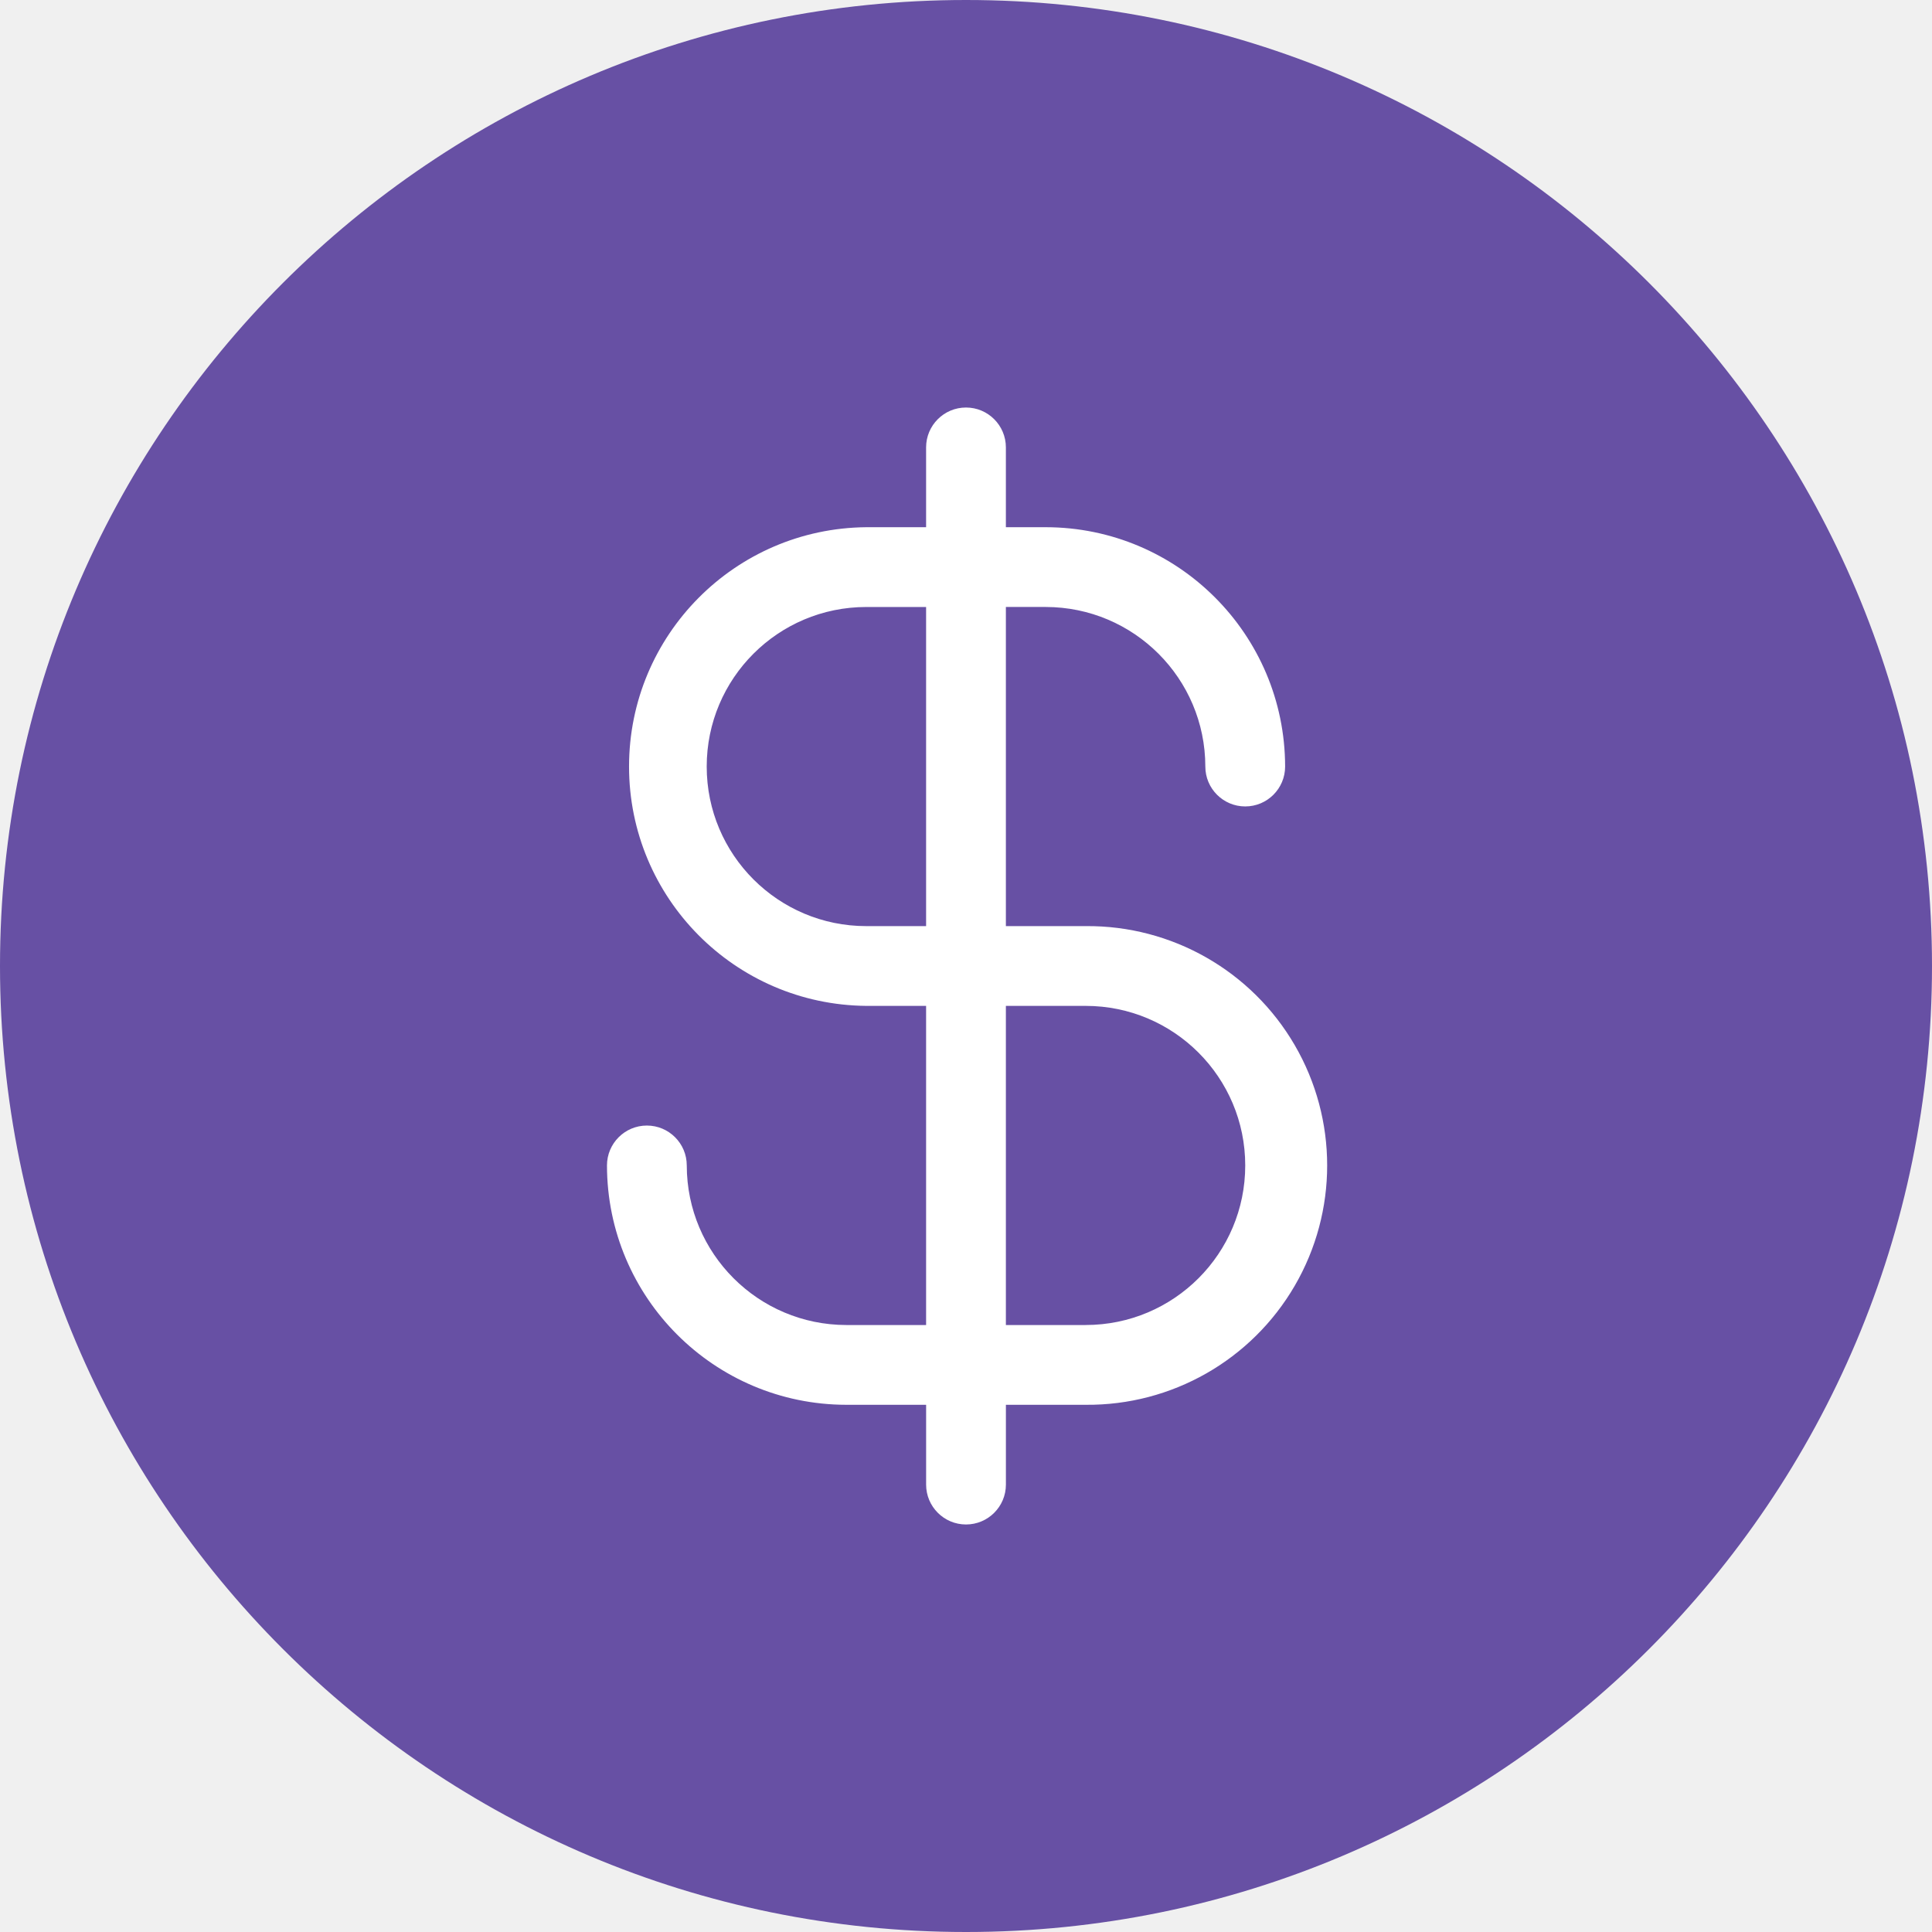
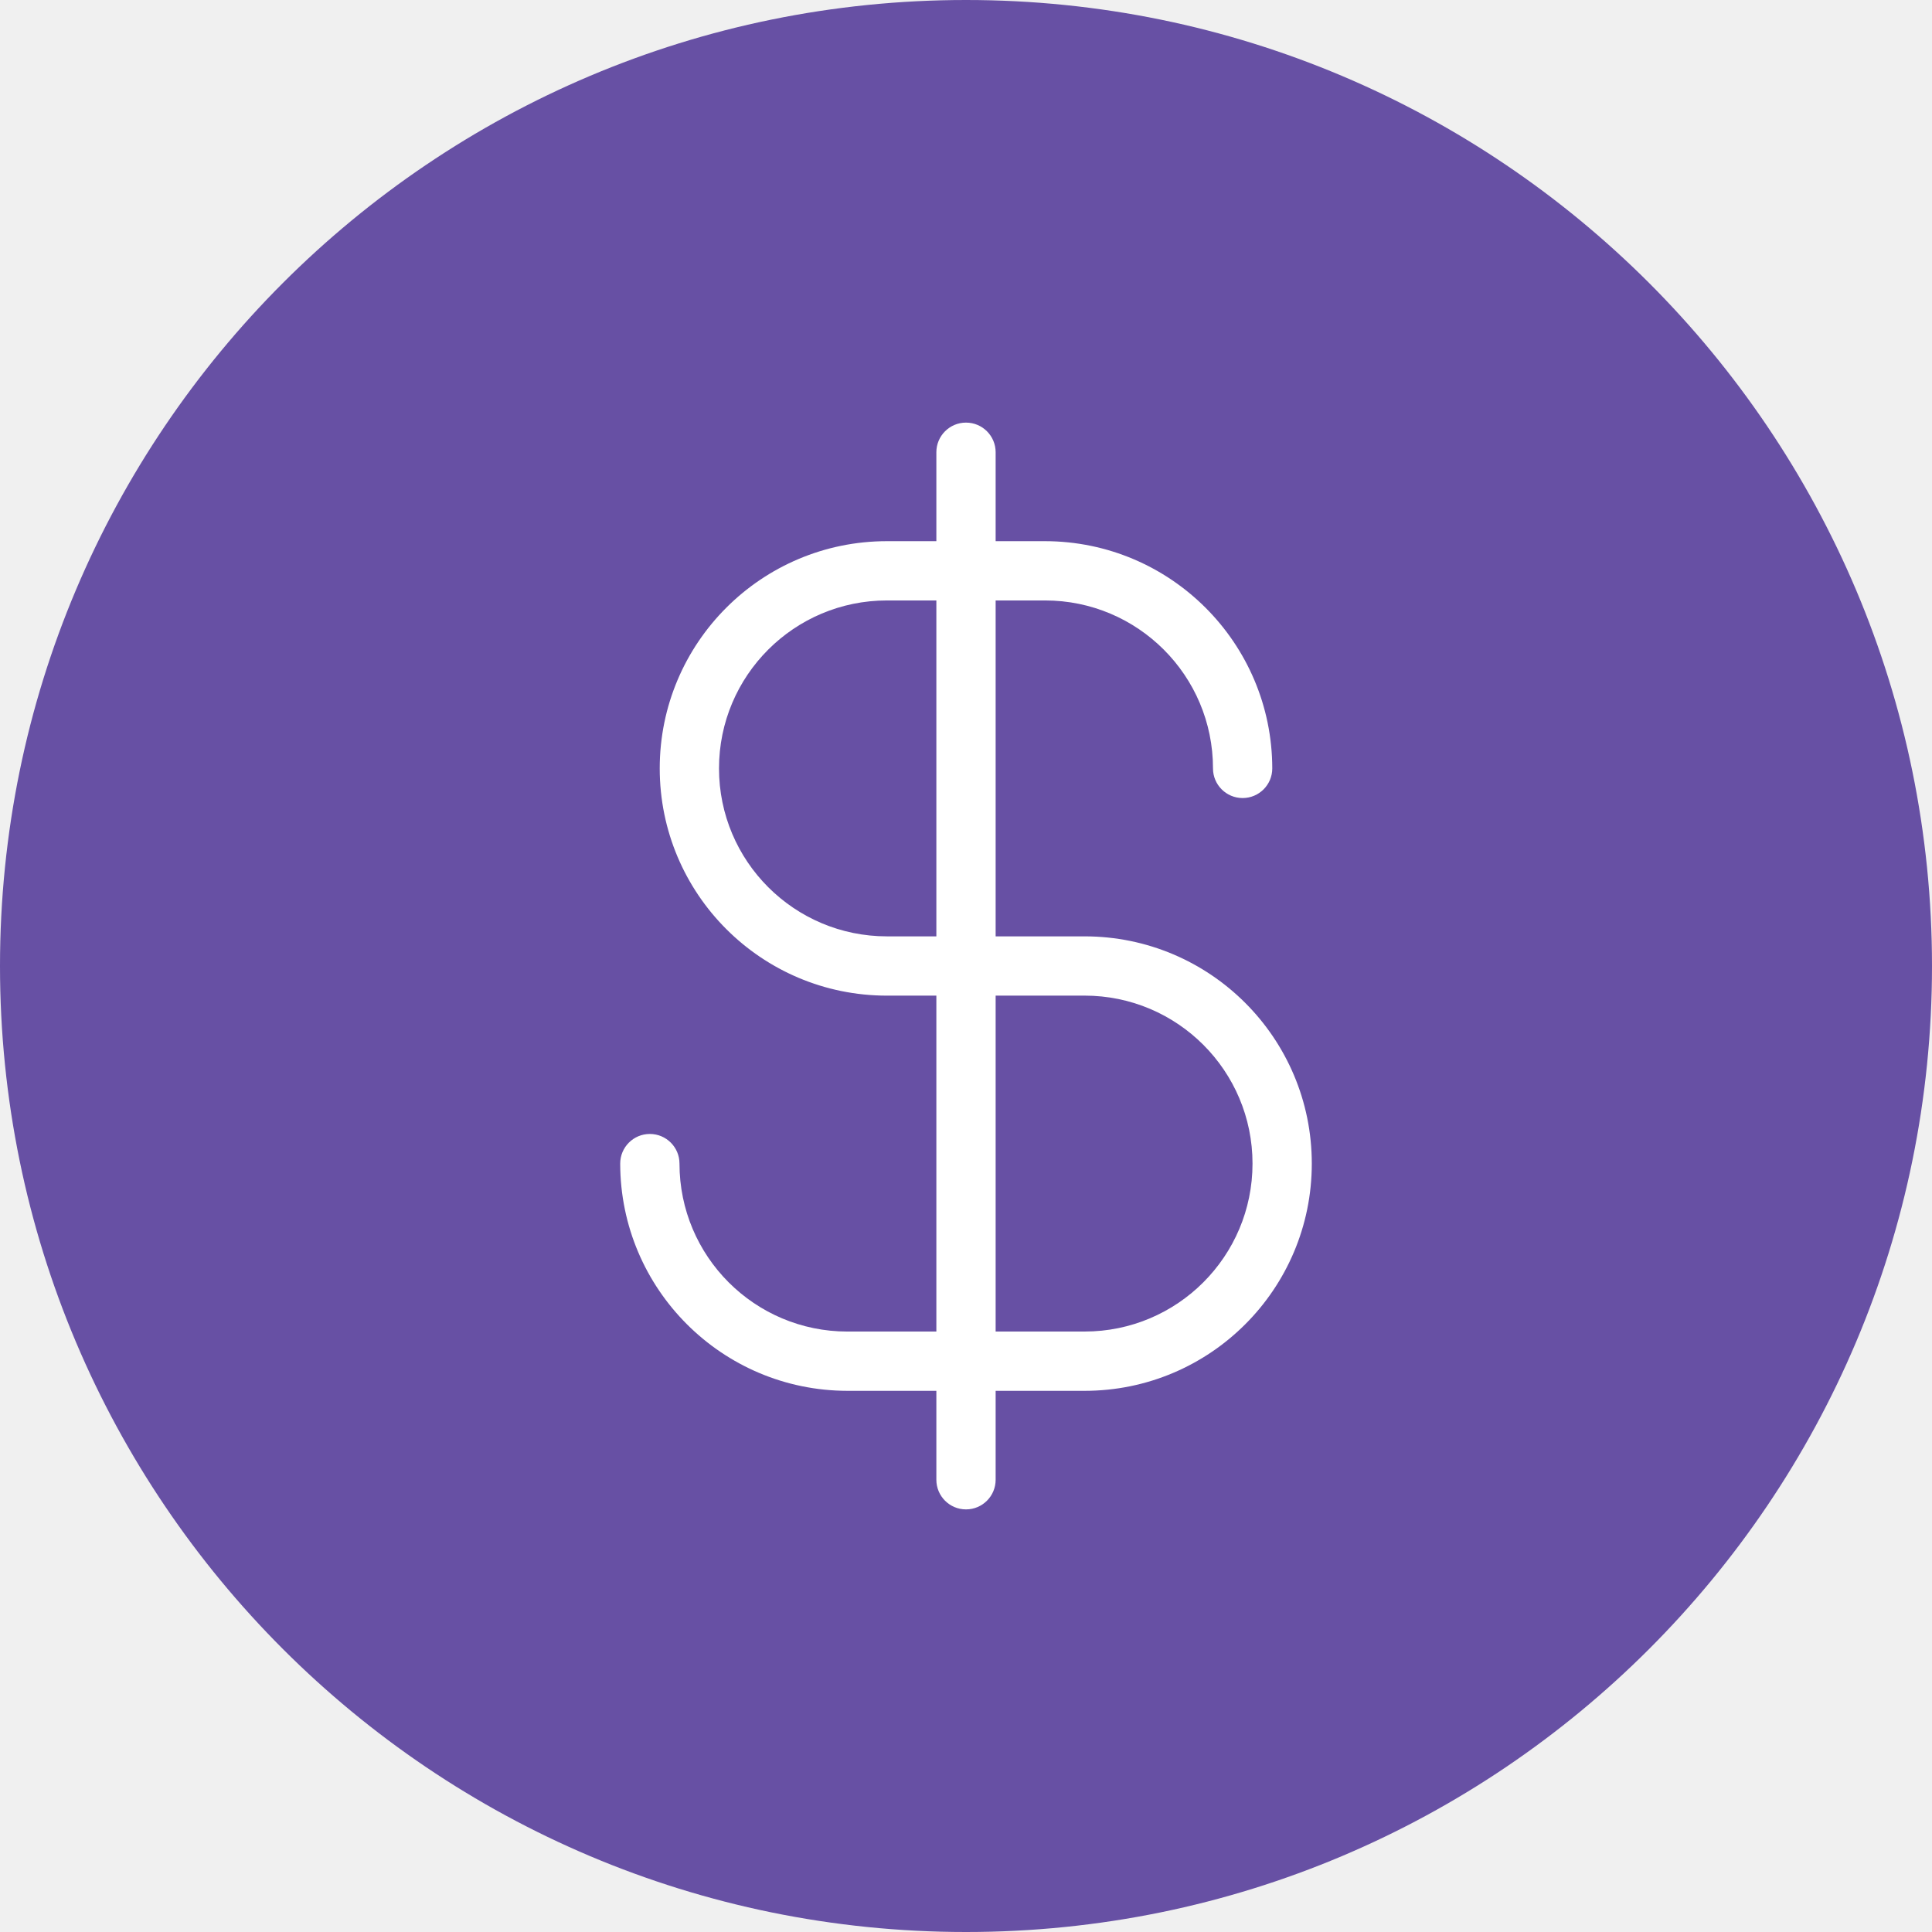
<svg xmlns="http://www.w3.org/2000/svg" viewBox="0 0 1024 1024">
  <circle cx="512" cy="512" r="512" style="fill:#6750a4" />
-   <path d="M575.43 490.86h-42.29V321.71h21.14a84.67 84.67 0 0 1 84.57 84.57 21.14 21.14 0 0 0 42.29 0 127 127 0 0 0-126.85-126.85h-21.15v-42.29a21.14 21.14 0 0 0-42.29 0v42.29h-31.71a126.86 126.86 0 0 0 0 253.71h31.71v169.15h-42.28A84.67 84.67 0 0 1 364 617.71a21.14 21.14 0 0 0-42.29 0 127 127 0 0 0 126.86 126.86h42.29v42.29a21.14 21.14 0 0 0 42.29 0v-42.29h42.29a126.86 126.86 0 1 0 0-253.71Zm-116.29 0a84.57 84.57 0 0 1 0-169.14h31.71v169.14Zm116.29 211.43h-42.29V533.14h42.29a84.57 84.57 0 0 1 0 169.14Z" style="fill:#fff" />
+   <path d="M574.84 496.29h-47.13V318.25h26.18c49.16 0 89.02 39.85 89.02 89.02 0 8.68 7.03 15.71 15.71 15.71s15.71-7.03 15.71-15.71c-.09-66.48-53.96-120.35-120.44-120.44h-26.18V239.7c0-8.68-7.03-15.71-15.71-15.71s-15.71 7.03-15.71 15.71v47.13h-26.18c-66.52 0-120.44 53.92-120.44 120.44s53.92 120.44 120.44 120.44h26.18v178.04h-47.13c-49.16 0-89.02-39.85-89.02-89.02 0-8.68-7.03-15.71-15.71-15.71s-15.71 7.03-15.71 15.71c.09 66.48 53.96 120.35 120.44 120.44h47.13v47.13c0 8.68 7.03 15.71 15.71 15.71s15.71-7.03 15.71-15.71v-47.13h47.13c66.52 0 120.44-53.92 120.44-120.44s-53.92-120.44-120.44-120.44Zm-104.73 0c-49.16 0-89.02-39.85-89.02-89.02s39.85-89.02 89.02-89.02h26.18v178.04h-26.18Zm104.73 209.45h-47.13V527.7h47.13c49.16 0 89.02 39.85 89.02 89.02s-39.85 89.02-89.02 89.02Z" style="fill:#fff" />
</svg>
